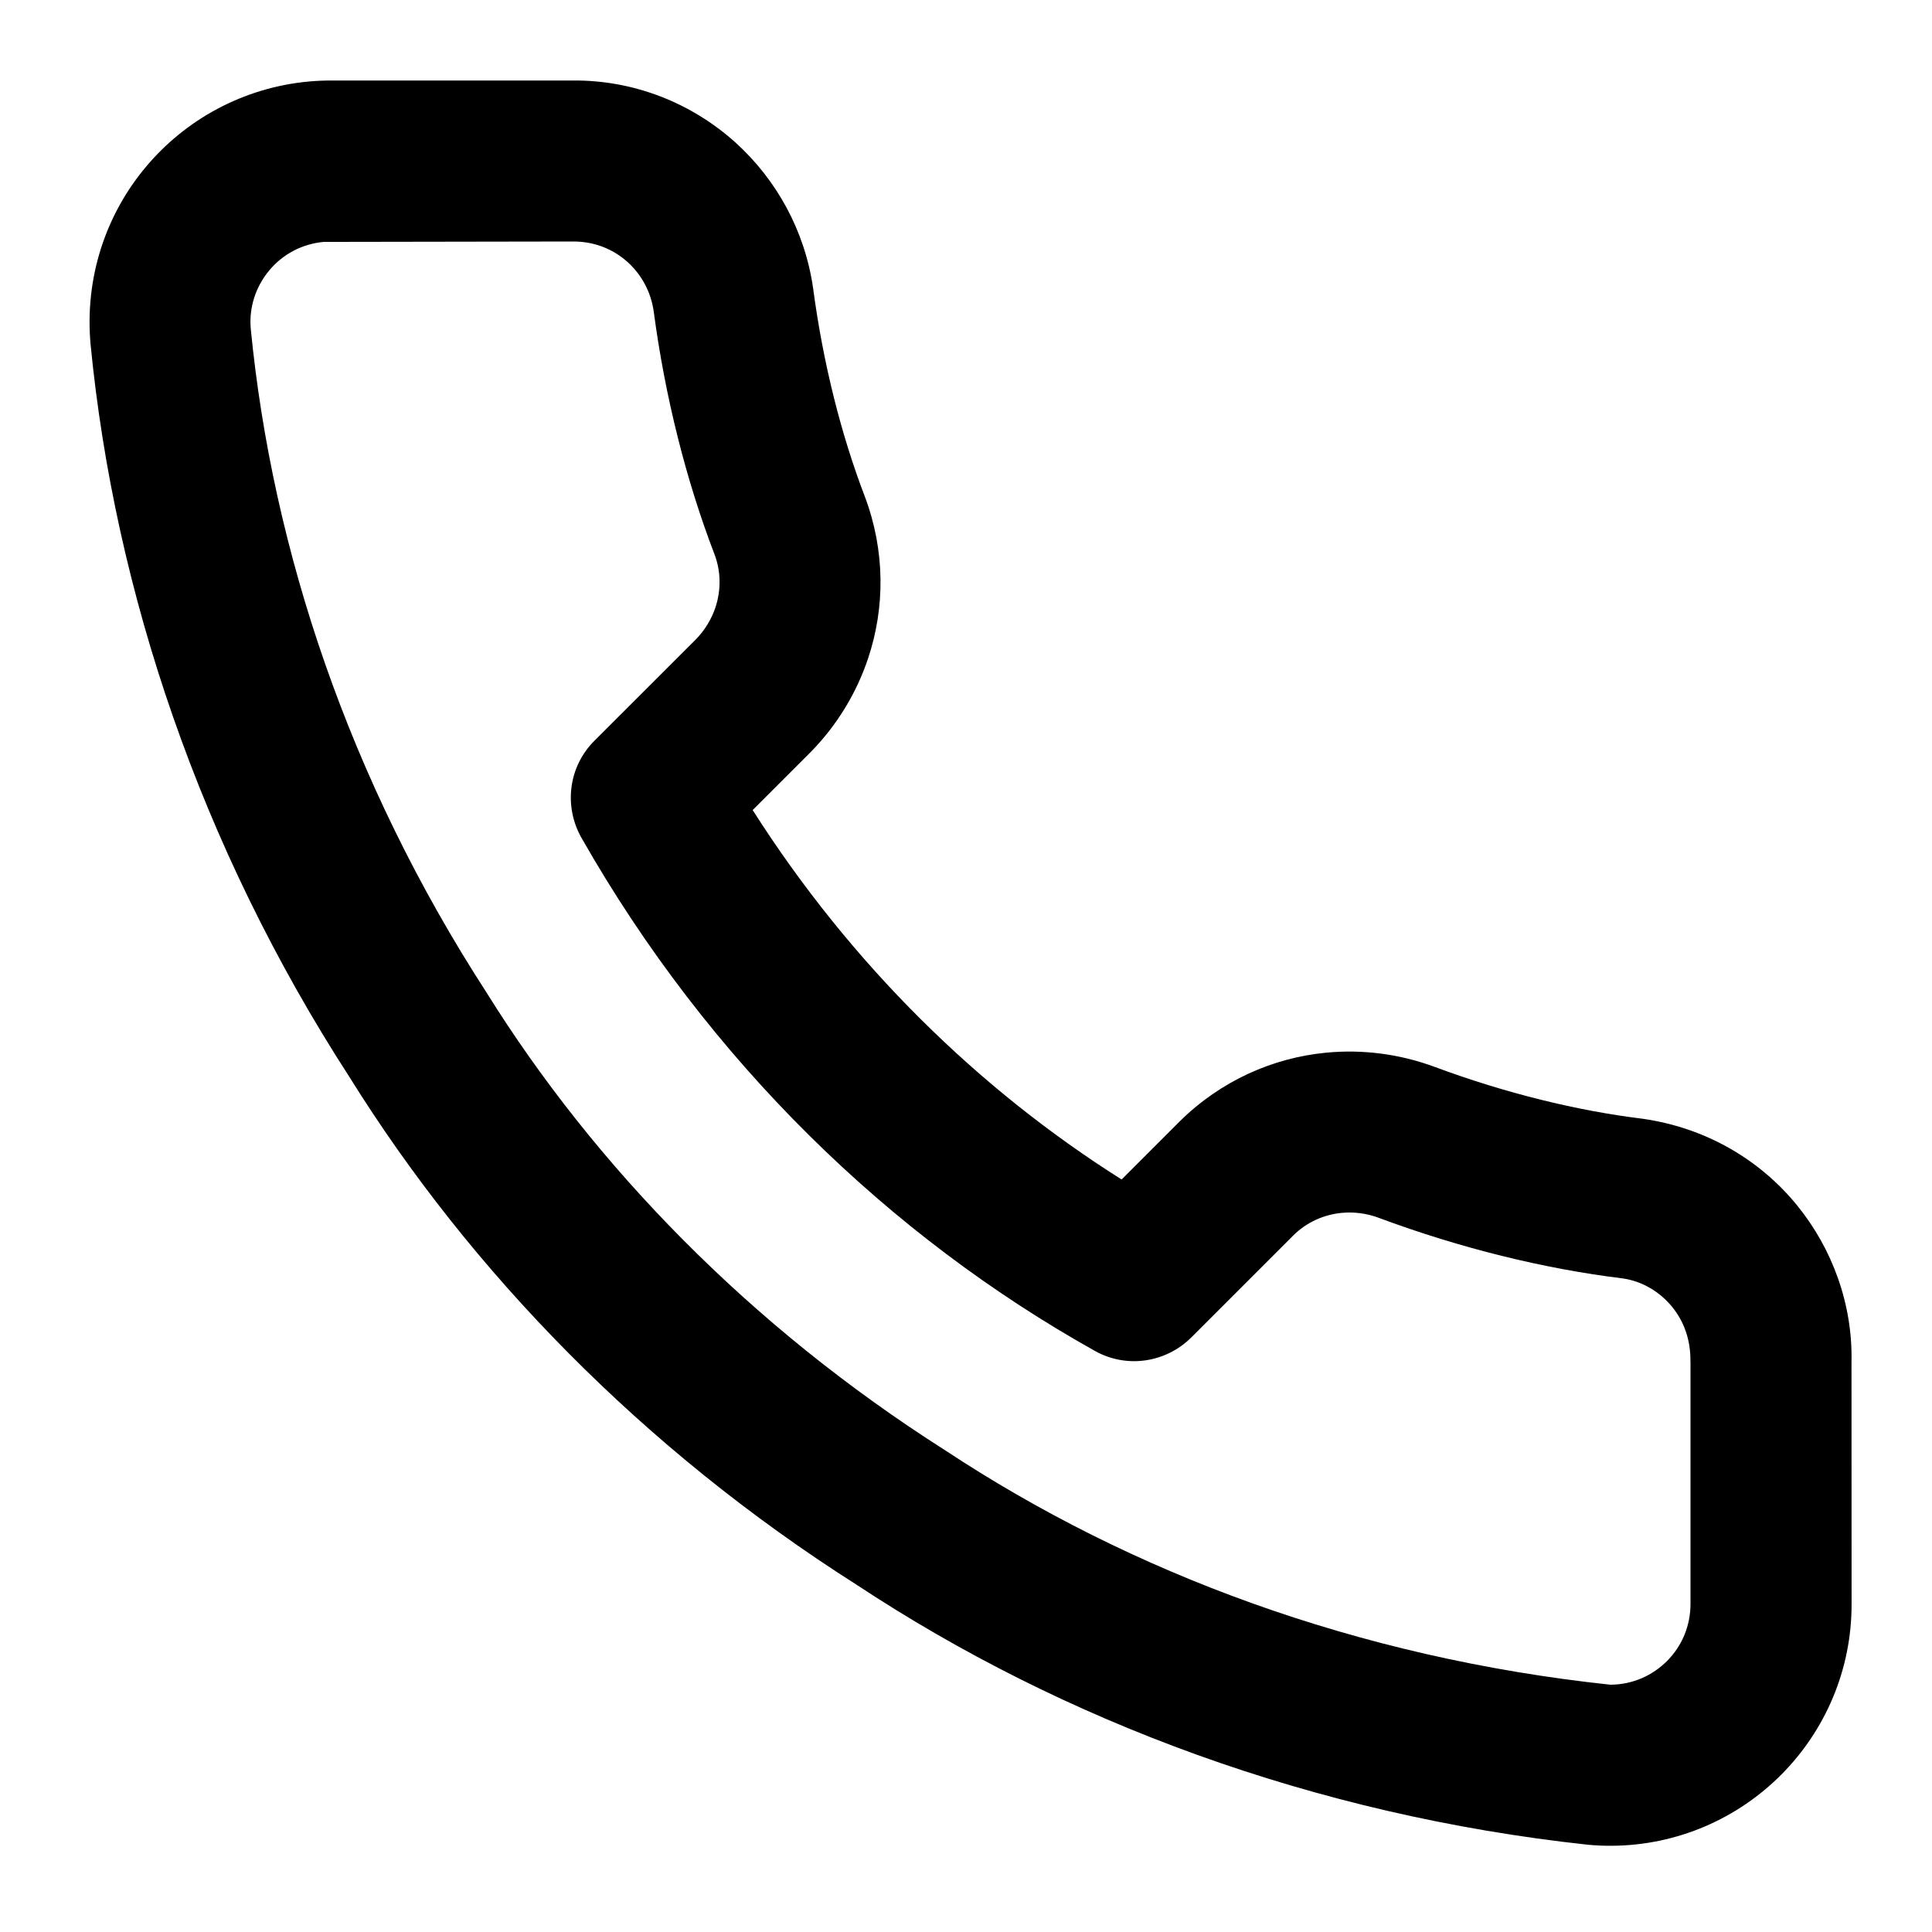
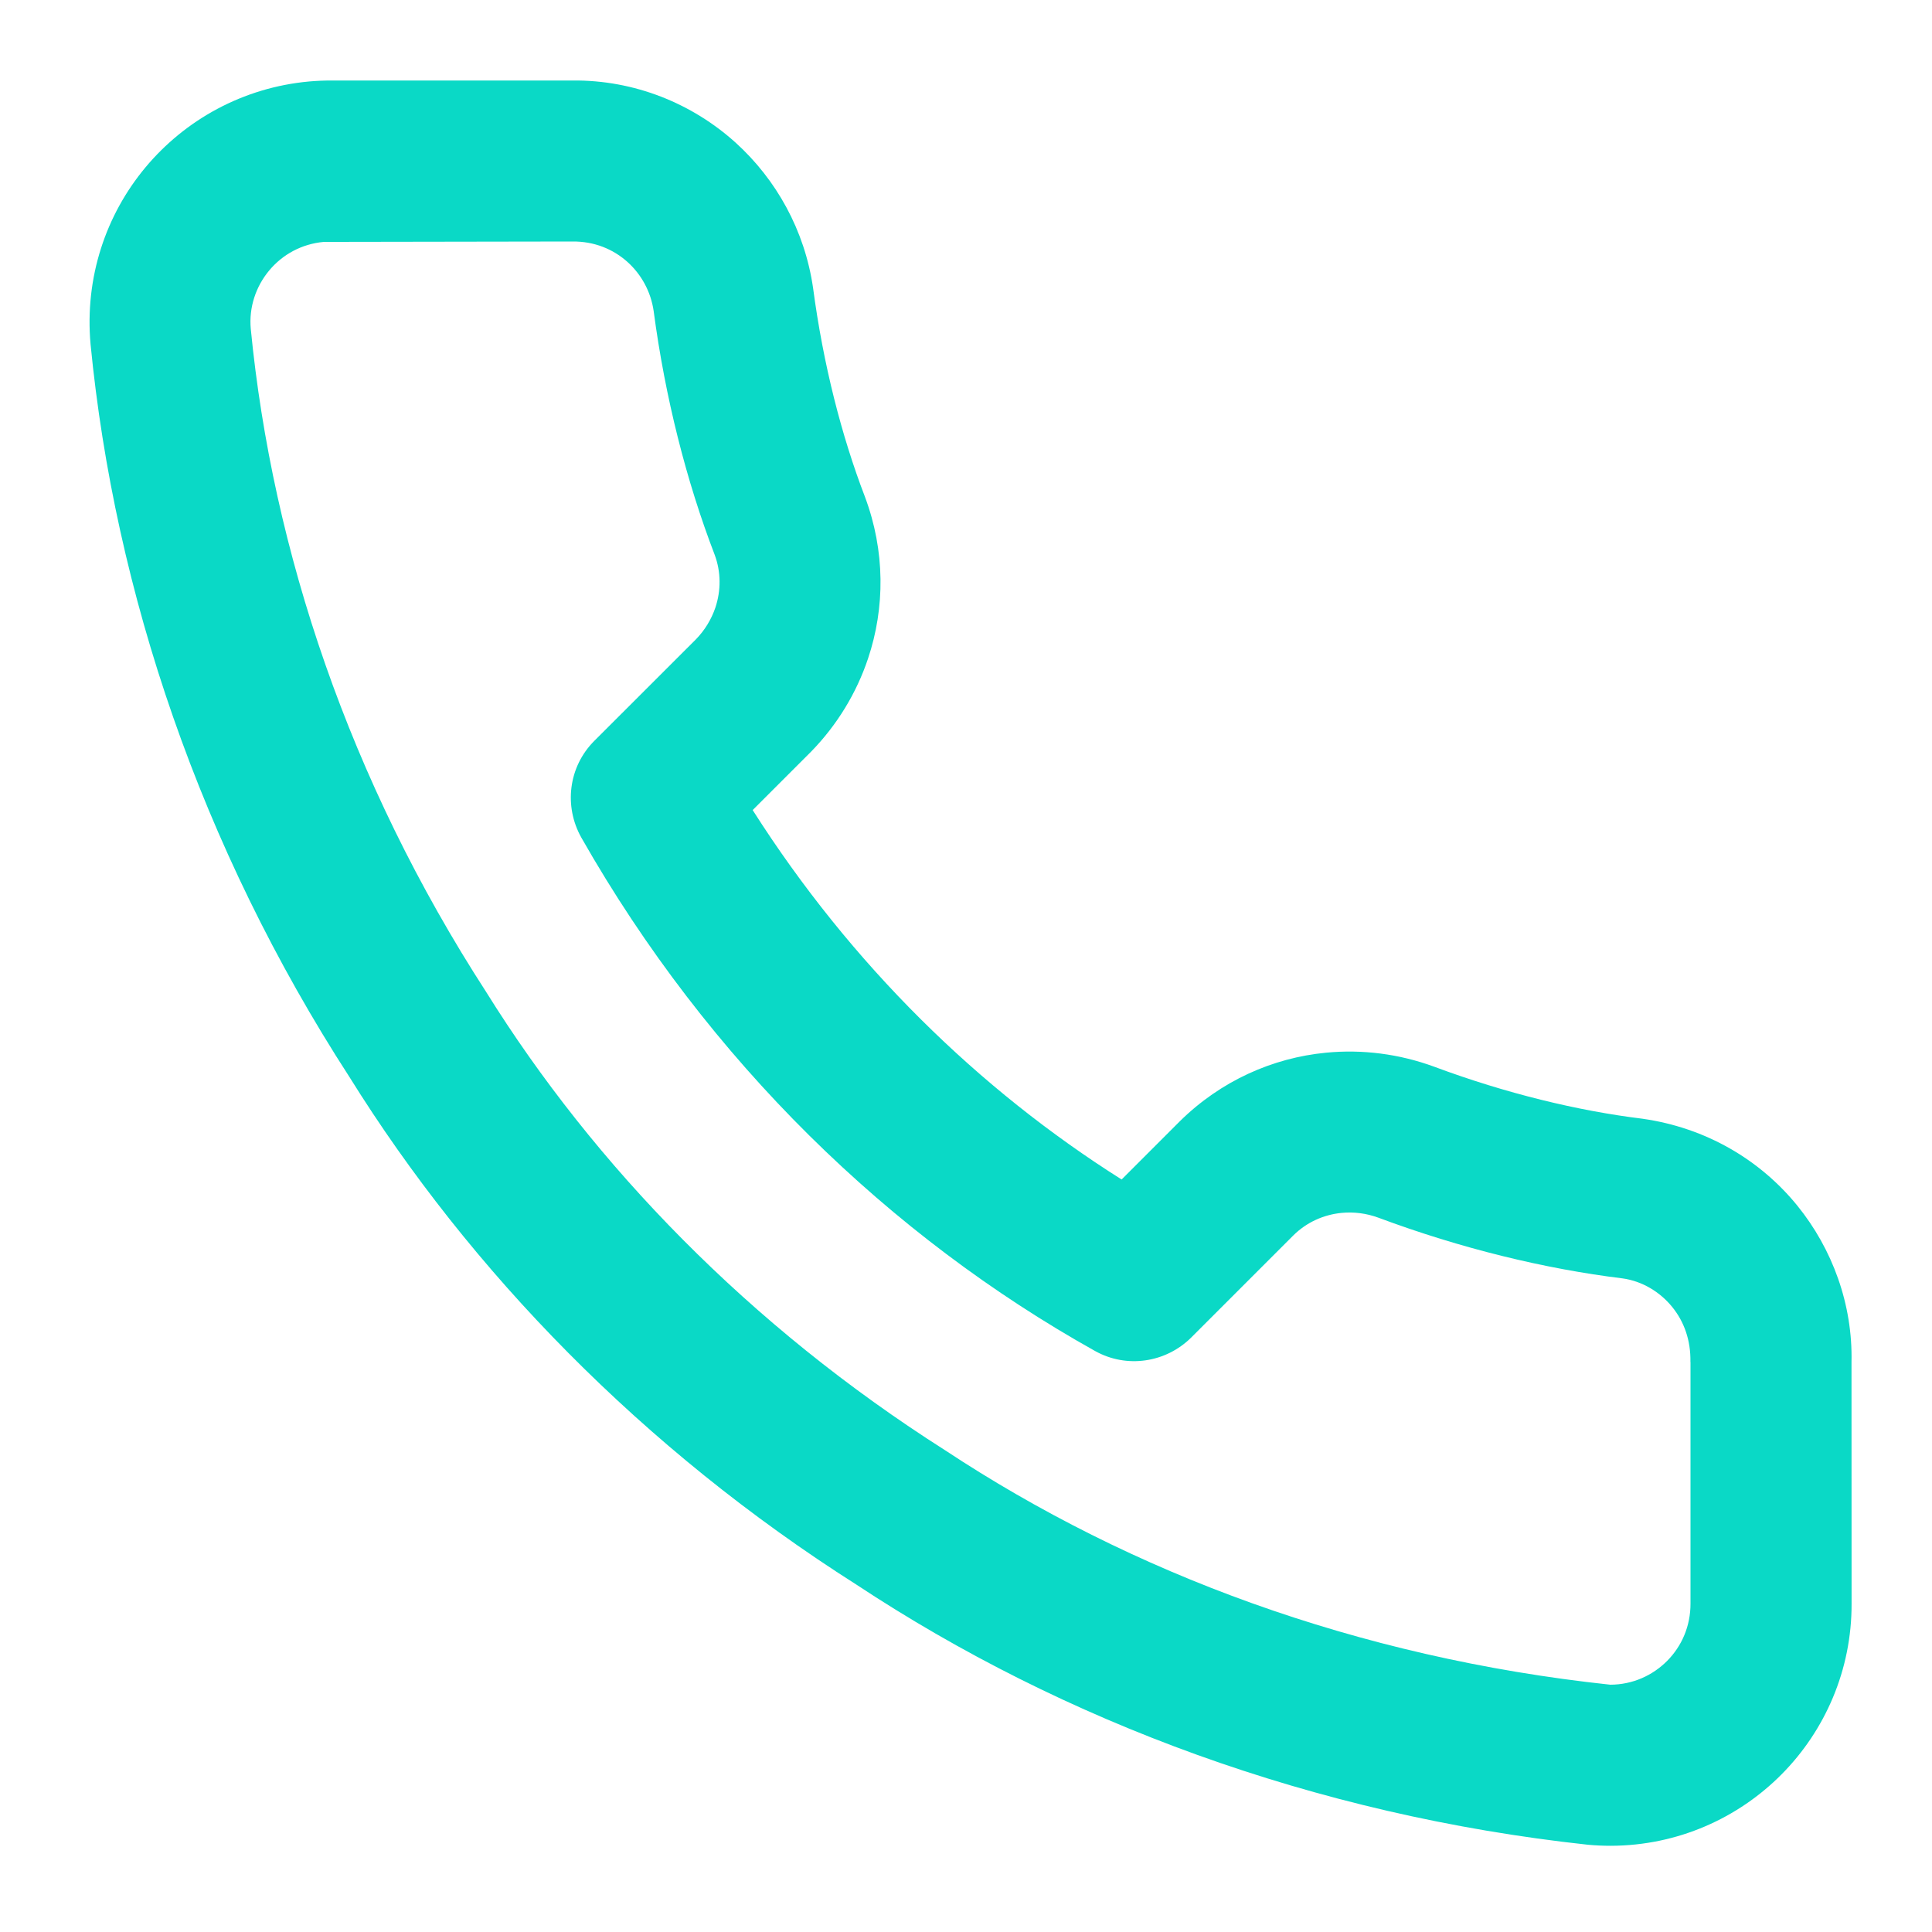
- <svg xmlns="http://www.w3.org/2000/svg" version="1.1" width="24" height="24" viewBox="0 0 24 24">
+ <svg xmlns="http://www.w3.org/2000/svg" version="1.1" width="20" height="20" fill="#0AD9C6" viewBox="0 0 24 24">
  <path d="M23 16.92c0.016-0.714-0.236-1.404-0.673-1.943-0.46-0.566-1.129-0.967-1.925-1.080-0.8-0.098-1.695-0.314-2.586-0.646-0.433-0.159-0.893-0.218-1.344-0.174-0.663 0.064-1.307 0.349-1.819 0.855l-0.72 0.72c-1.77-1.117-3.36-2.667-4.583-4.589l0.726-0.726c0.322-0.33 0.563-0.726 0.707-1.156 0.212-0.632 0.214-1.336-0.039-2.011-0.289-0.753-0.518-1.644-0.644-2.595-0.104-0.714-0.456-1.345-0.963-1.804-0.539-0.486-1.256-0.779-2.027-0.771h-2.996c-0.088 0-0.182 0.004-0.273 0.012-0.824 0.075-1.542 0.478-2.033 1.066s-0.758 1.367-0.683 2.199c0.3 3.076 1.365 6.243 3.216 9.102 1.502 2.413 3.648 4.623 6.298 6.306 2.568 1.697 5.684 2.862 9.086 3.231 0.092 0.009 0.191 0.013 0.288 0.013 0.828-0.003 1.578-0.343 2.118-0.887s0.873-1.297 0.87-2.121zM21 16.92v3c0.001 0.28-0.109 0.53-0.29 0.712s-0.429 0.295-0.706 0.296c-3.149-0.336-5.961-1.391-8.263-2.912-2.428-1.543-4.359-3.537-5.702-5.694-1.697-2.62-2.655-5.481-2.924-8.238-0.024-0.268 0.064-0.526 0.229-0.724s0.403-0.33 0.678-0.355l3.088-0.005c0.271-0.003 0.507 0.094 0.687 0.256 0.17 0.154 0.288 0.366 0.323 0.608 0.142 1.072 0.408 2.117 0.757 3.025 0.081 0.216 0.080 0.447 0.010 0.658-0.049 0.145-0.131 0.281-0.242 0.395l-1.262 1.261c-0.324 0.324-0.379 0.814-0.162 1.201 1.584 2.785 3.839 4.957 6.381 6.378 0.397 0.222 0.882 0.144 1.195-0.166l1.27-1.27c0.166-0.164 0.377-0.257 0.598-0.279 0.152-0.015 0.31 0.005 0.459 0.060 1.022 0.381 2.070 0.636 3.034 0.754 0.241 0.034 0.462 0.166 0.615 0.355 0.147 0.181 0.231 0.412 0.226 0.682z" />
</svg>
